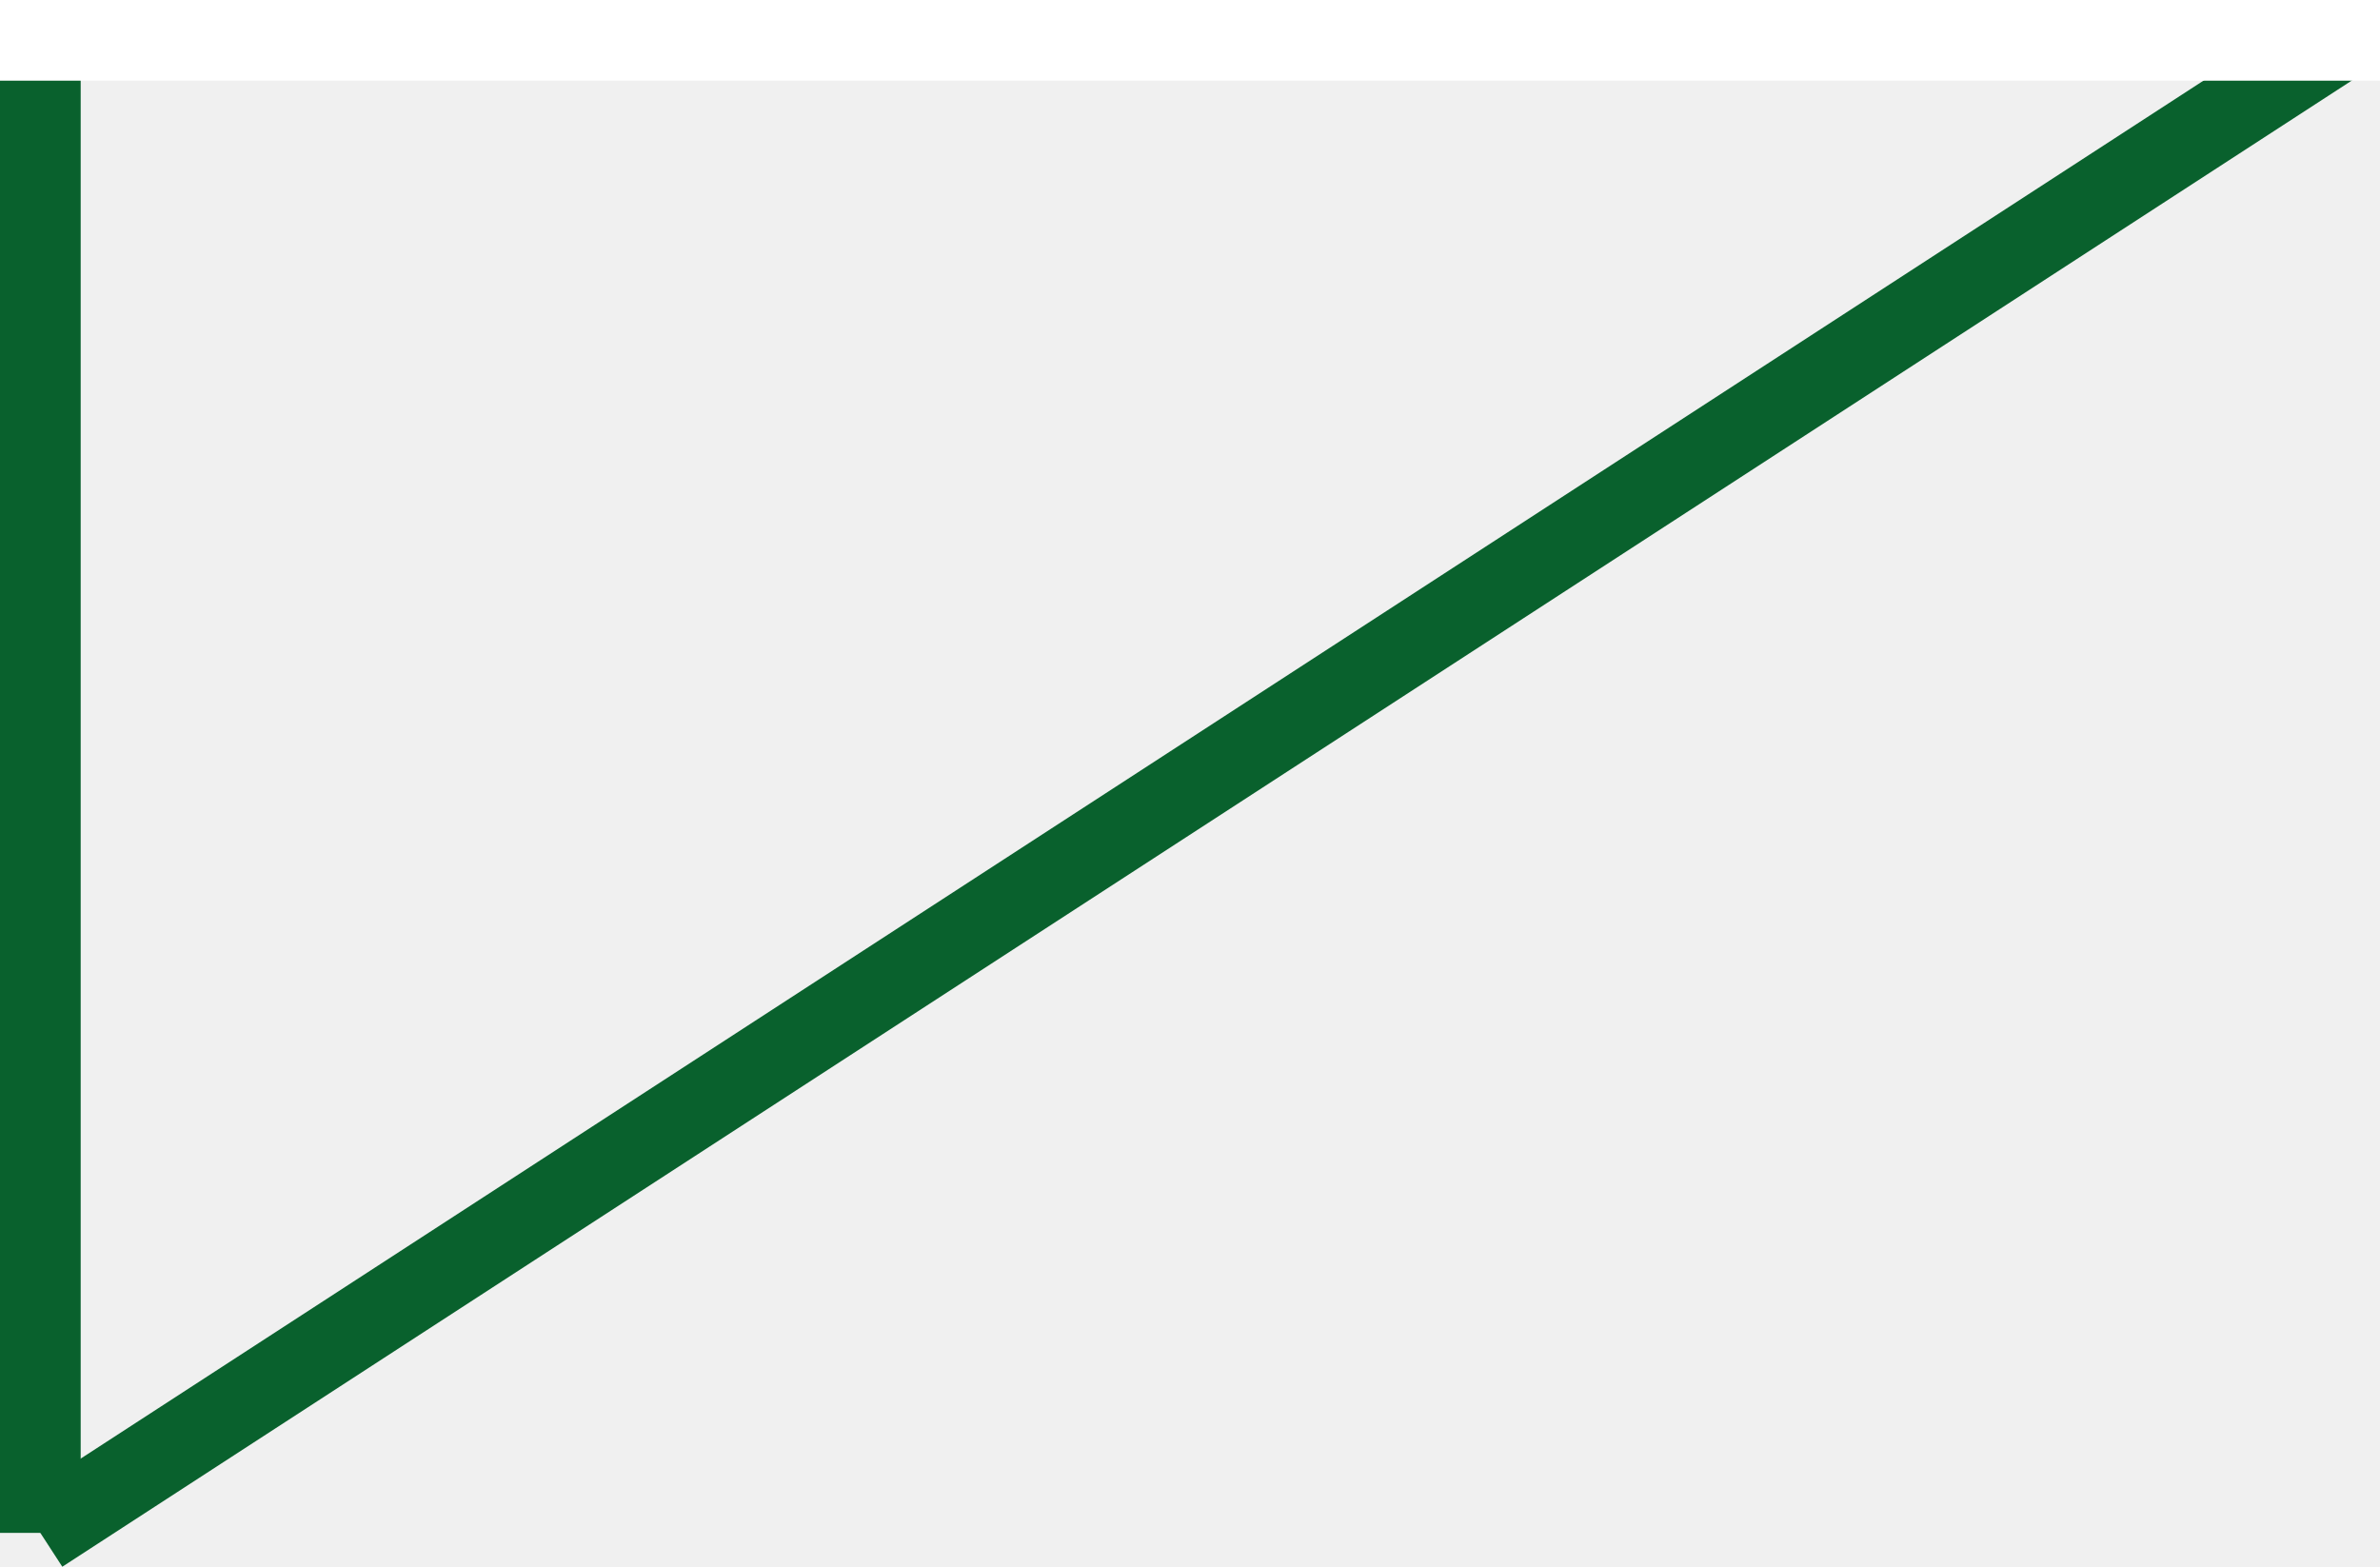
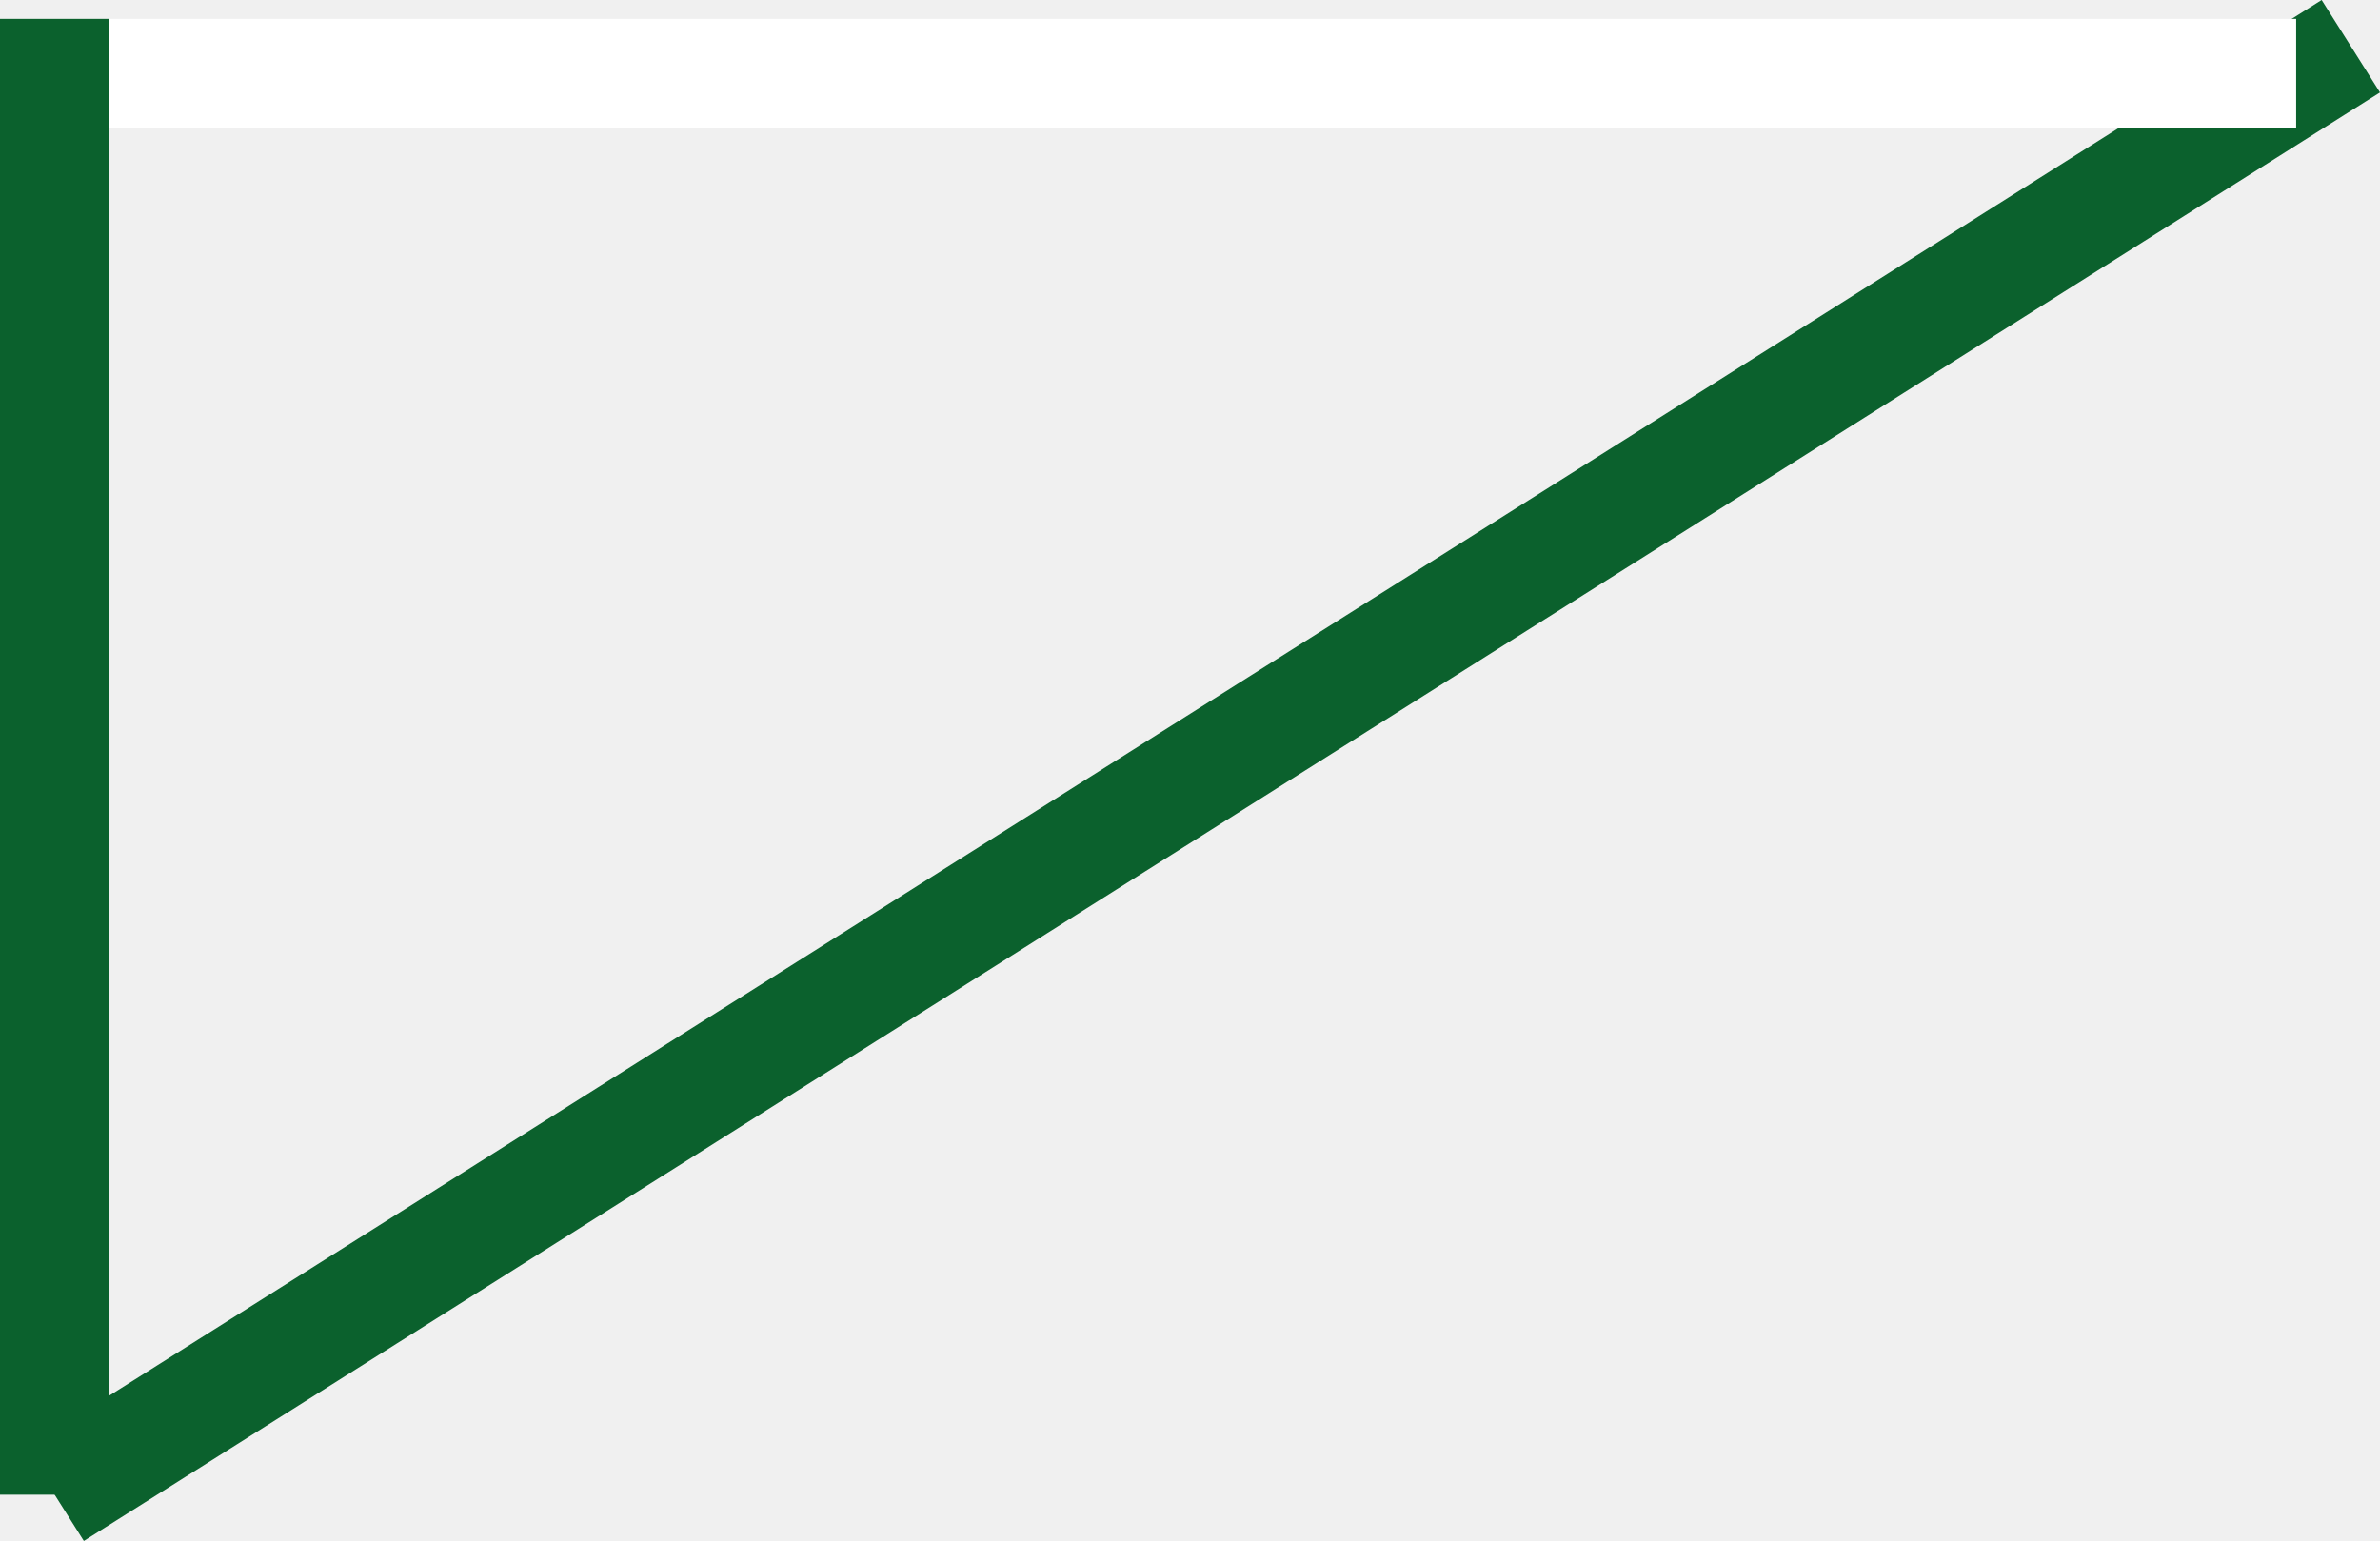
- <svg xmlns="http://www.w3.org/2000/svg" width="59" height="38.839" viewBox="0 0 59 38.839">
-   <g id="Group_205" data-name="Group 205" transform="translate(-2414.5 -7132.5)">
-     <line id="Line_9" data-name="Line 9" y2="38" transform="translate(2415.5 7132.5)" fill="none" stroke="#09612d" stroke-width="2" />
-     <line id="Line_10" data-name="Line 10" y1="37" x2="57" transform="translate(2415.5 7133.5)" fill="none" stroke="#09612d" stroke-width="2" />
-     <line id="Line_11" data-name="Line 11" x1="59" transform="translate(2414.5 7133.5)" fill="none" stroke="#fff" stroke-width="2" />
+ <svg xmlns="http://www.w3.org/2000/svg" width="87.067" height="56.383" viewBox="0 0 87.067 56.383">
+   <g id="Group_202" data-name="Group 202" transform="translate(-2395.5 -5226.809)">
+     <g id="Group_201" data-name="Group 201">
+       <g id="Group_200" data-name="Group 200">
+         <line id="Line_9" data-name="Line 9" y2="54" transform="translate(2397.5 5227.5)" fill="none" stroke="#0b612d" stroke-width="4" />
+         <line id="Line_10" data-name="Line 10" x1="84" y2="53" transform="translate(2397.5 5228.5)" fill="none" stroke="#0b612d" stroke-width="4" />
+         <line id="Line_11" data-name="Line 11" x1="80" transform="translate(2399.5 5229.5)" fill="none" stroke="#fff" stroke-width="4" />
+       </g>
+     </g>
  </g>
</svg>
